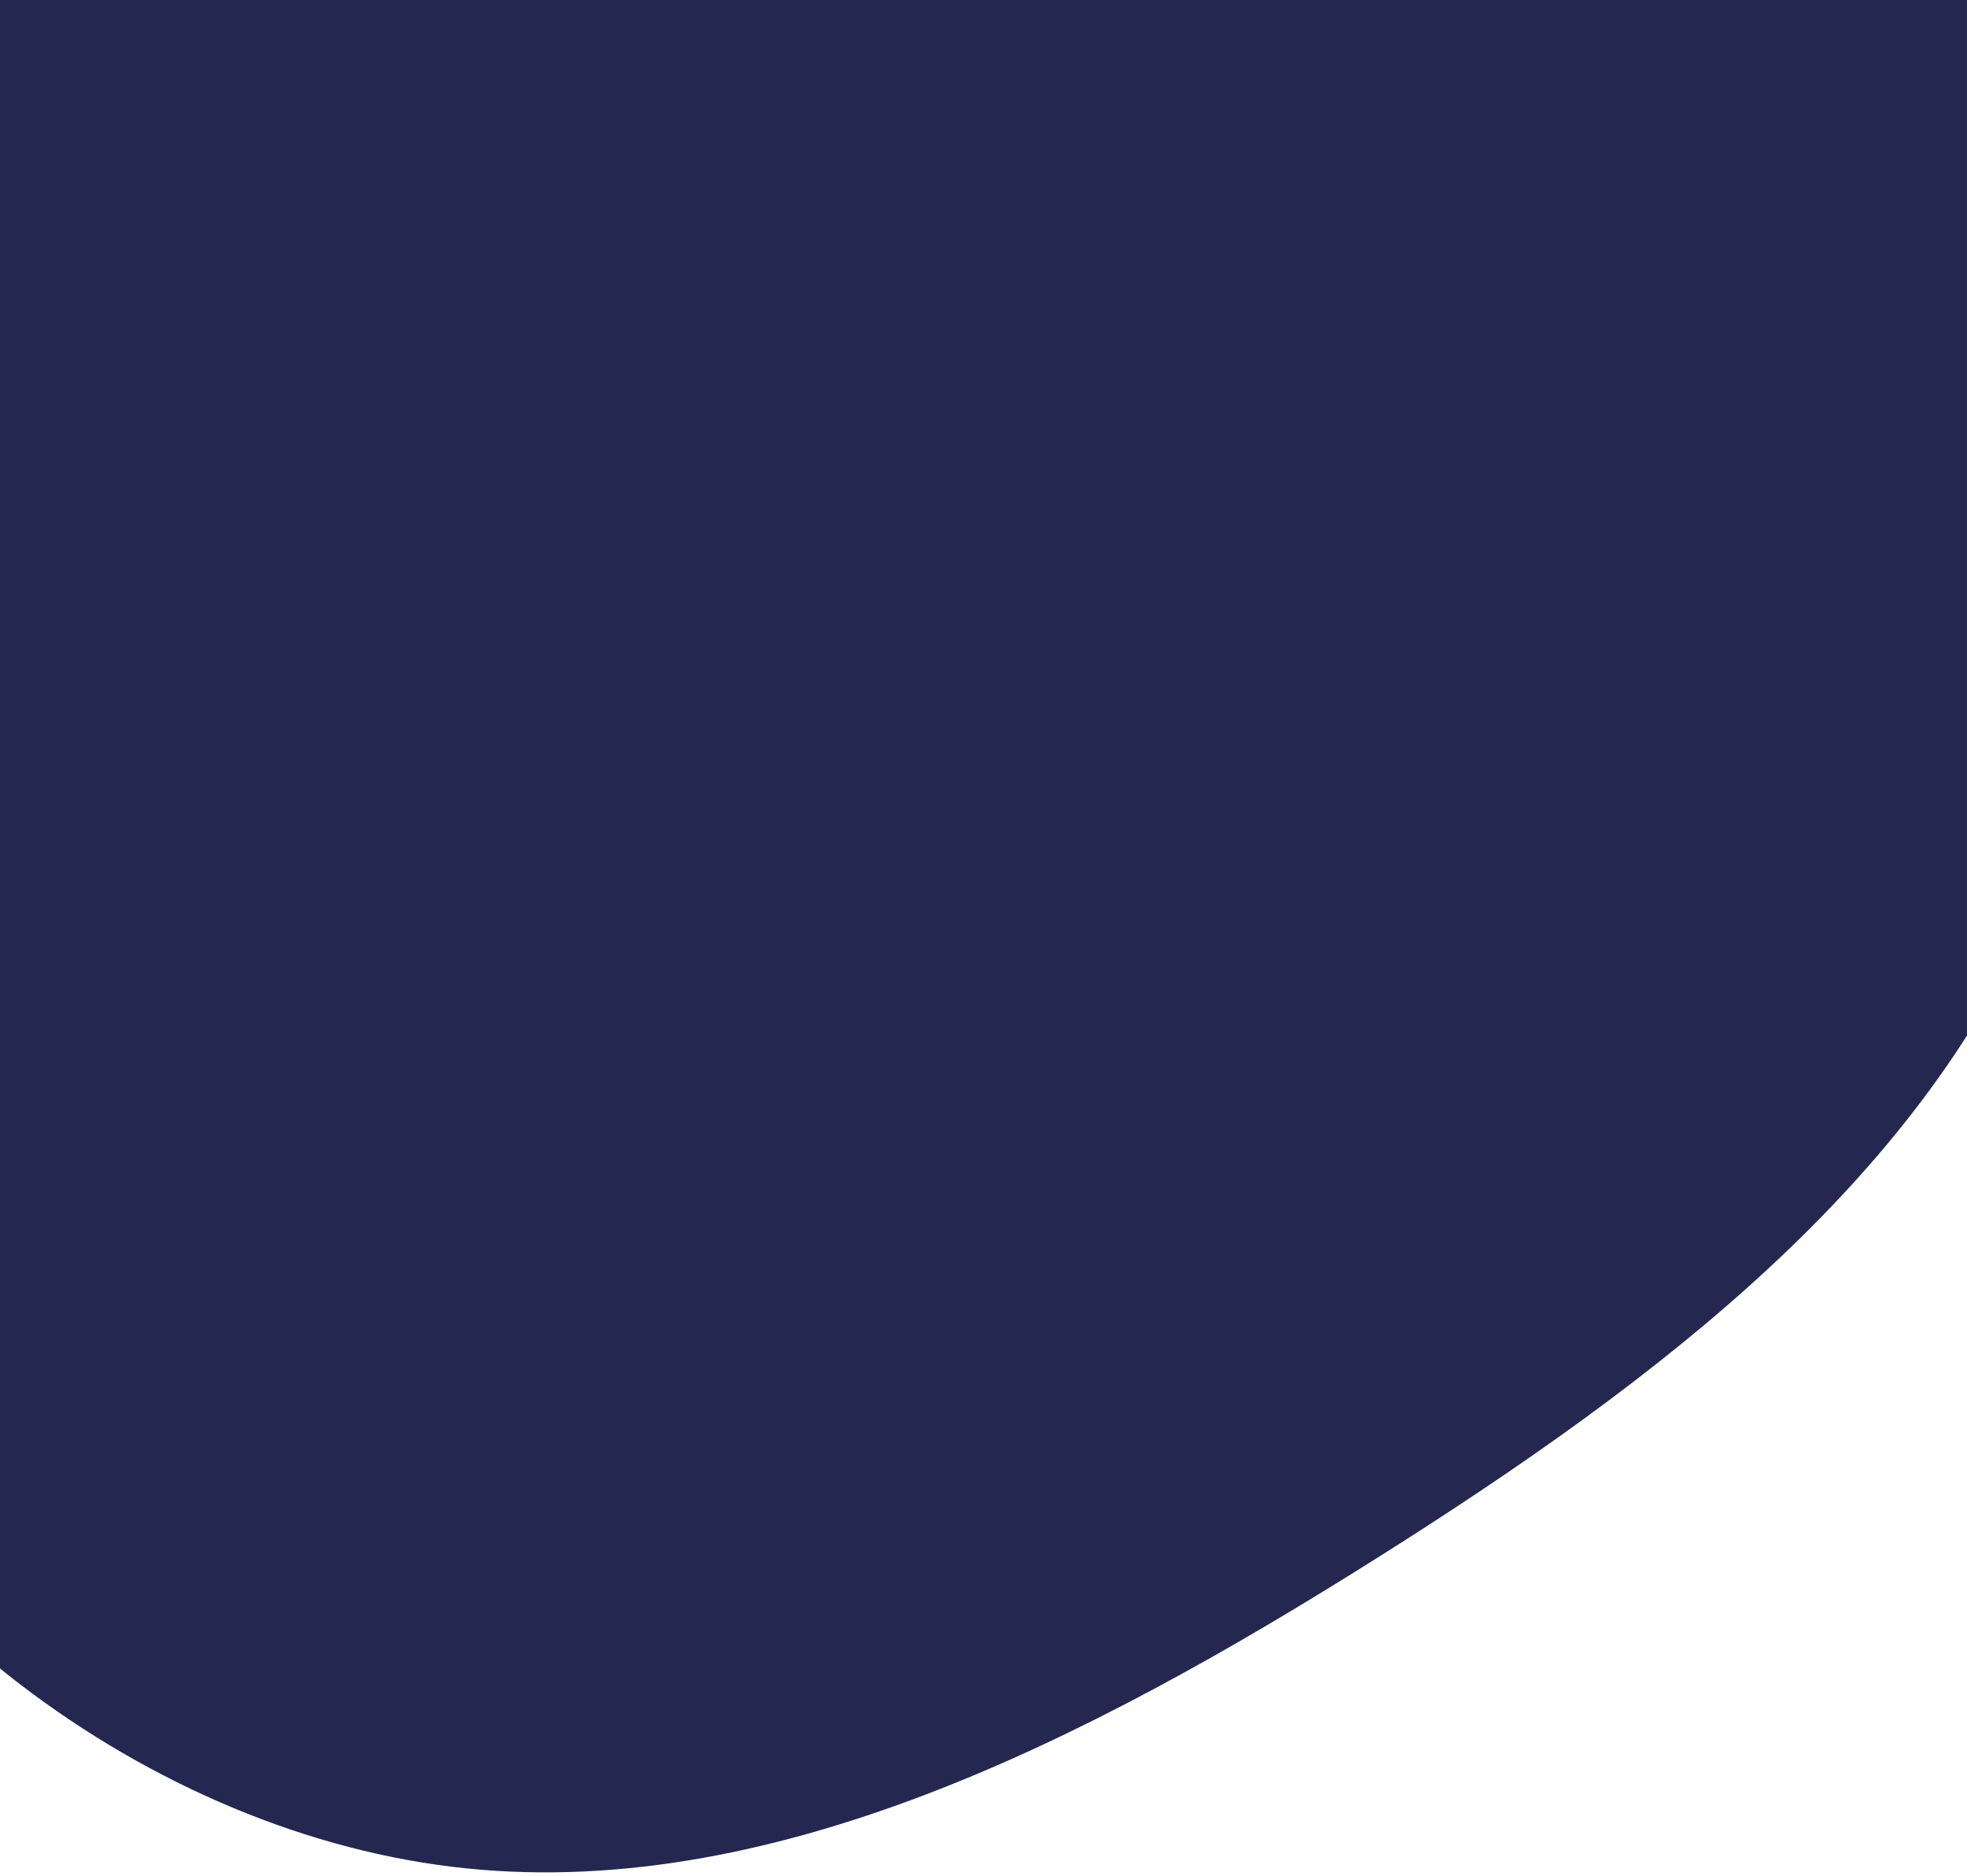
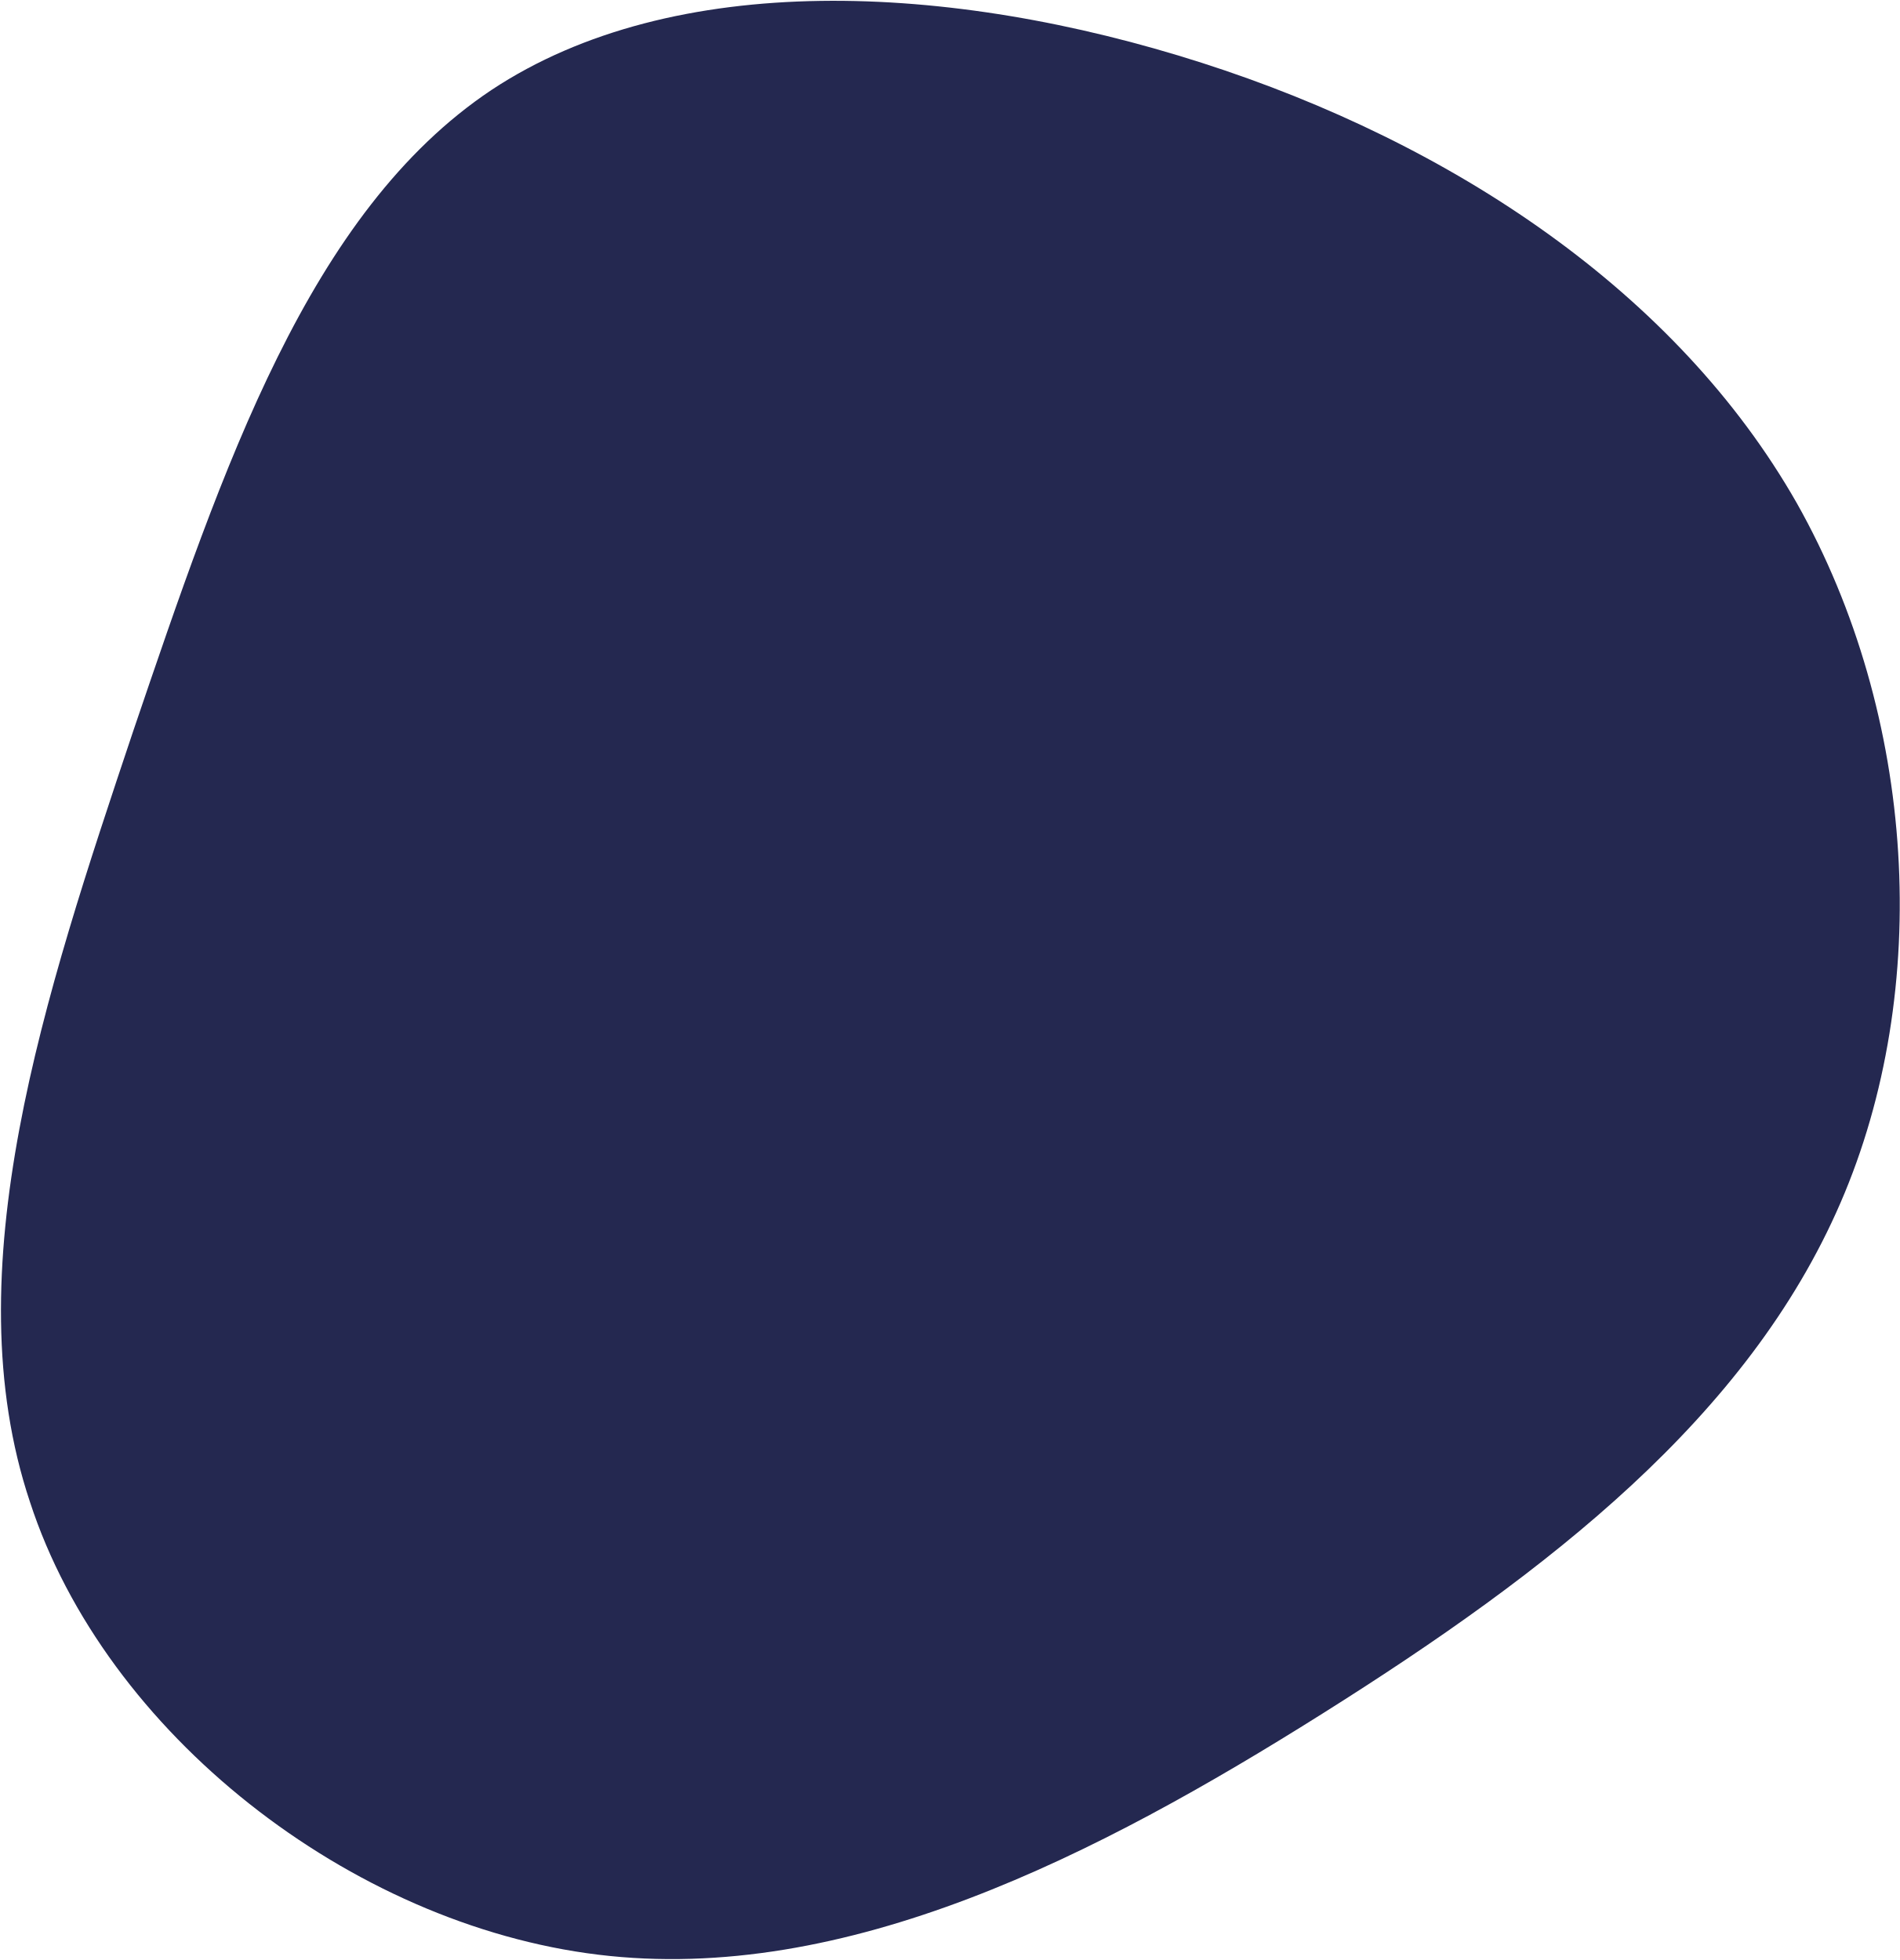
- <svg xmlns="http://www.w3.org/2000/svg" width="428" height="408" viewBox="0 0 428 408" fill="none">
-   <path d="M430.642 3.628C463.812 62.467 468.35 138.543 442.738 197.645C417.022 257.095 361.85 299.78 299.342 339.134C236.834 378.489 166.988 414.513 98.293 406.125C29.598 397.737 -38.294 344.834 -59.232 280.547C-80.621 216.504 -55.195 140.278 -30.601 66.838C-5.659 -6.498 18.102 -77.152 68.726 -110.955C119.246 -144.409 195.829 -140.871 265.646 -118.493C335.116 -96.219 397.368 -54.862 430.642 3.628Z" fill="#242850" />
+ <svg xmlns="http://www.w3.org/2000/svg" width="1003" height="1035" viewBox="0 0 1003 1035" fill="none">
+   <path d="M948.662 265.719C1011.83 377.766 1020.47 522.637 971.696 635.185C922.725 748.396 817.662 829.68 698.628 904.623C579.593 979.566 446.586 1048.17 315.77 1032.19C184.954 1016.22 55.667 915.476 15.796 793.055C-24.936 671.098 23.483 525.942 70.317 386.09C117.814 246.436 163.063 111.889 259.466 47.519C355.671 -16.188 501.507 -9.451 634.46 33.163C766.751 75.579 885.299 154.336 948.662 265.719Z" fill="#242850" />
</svg>
